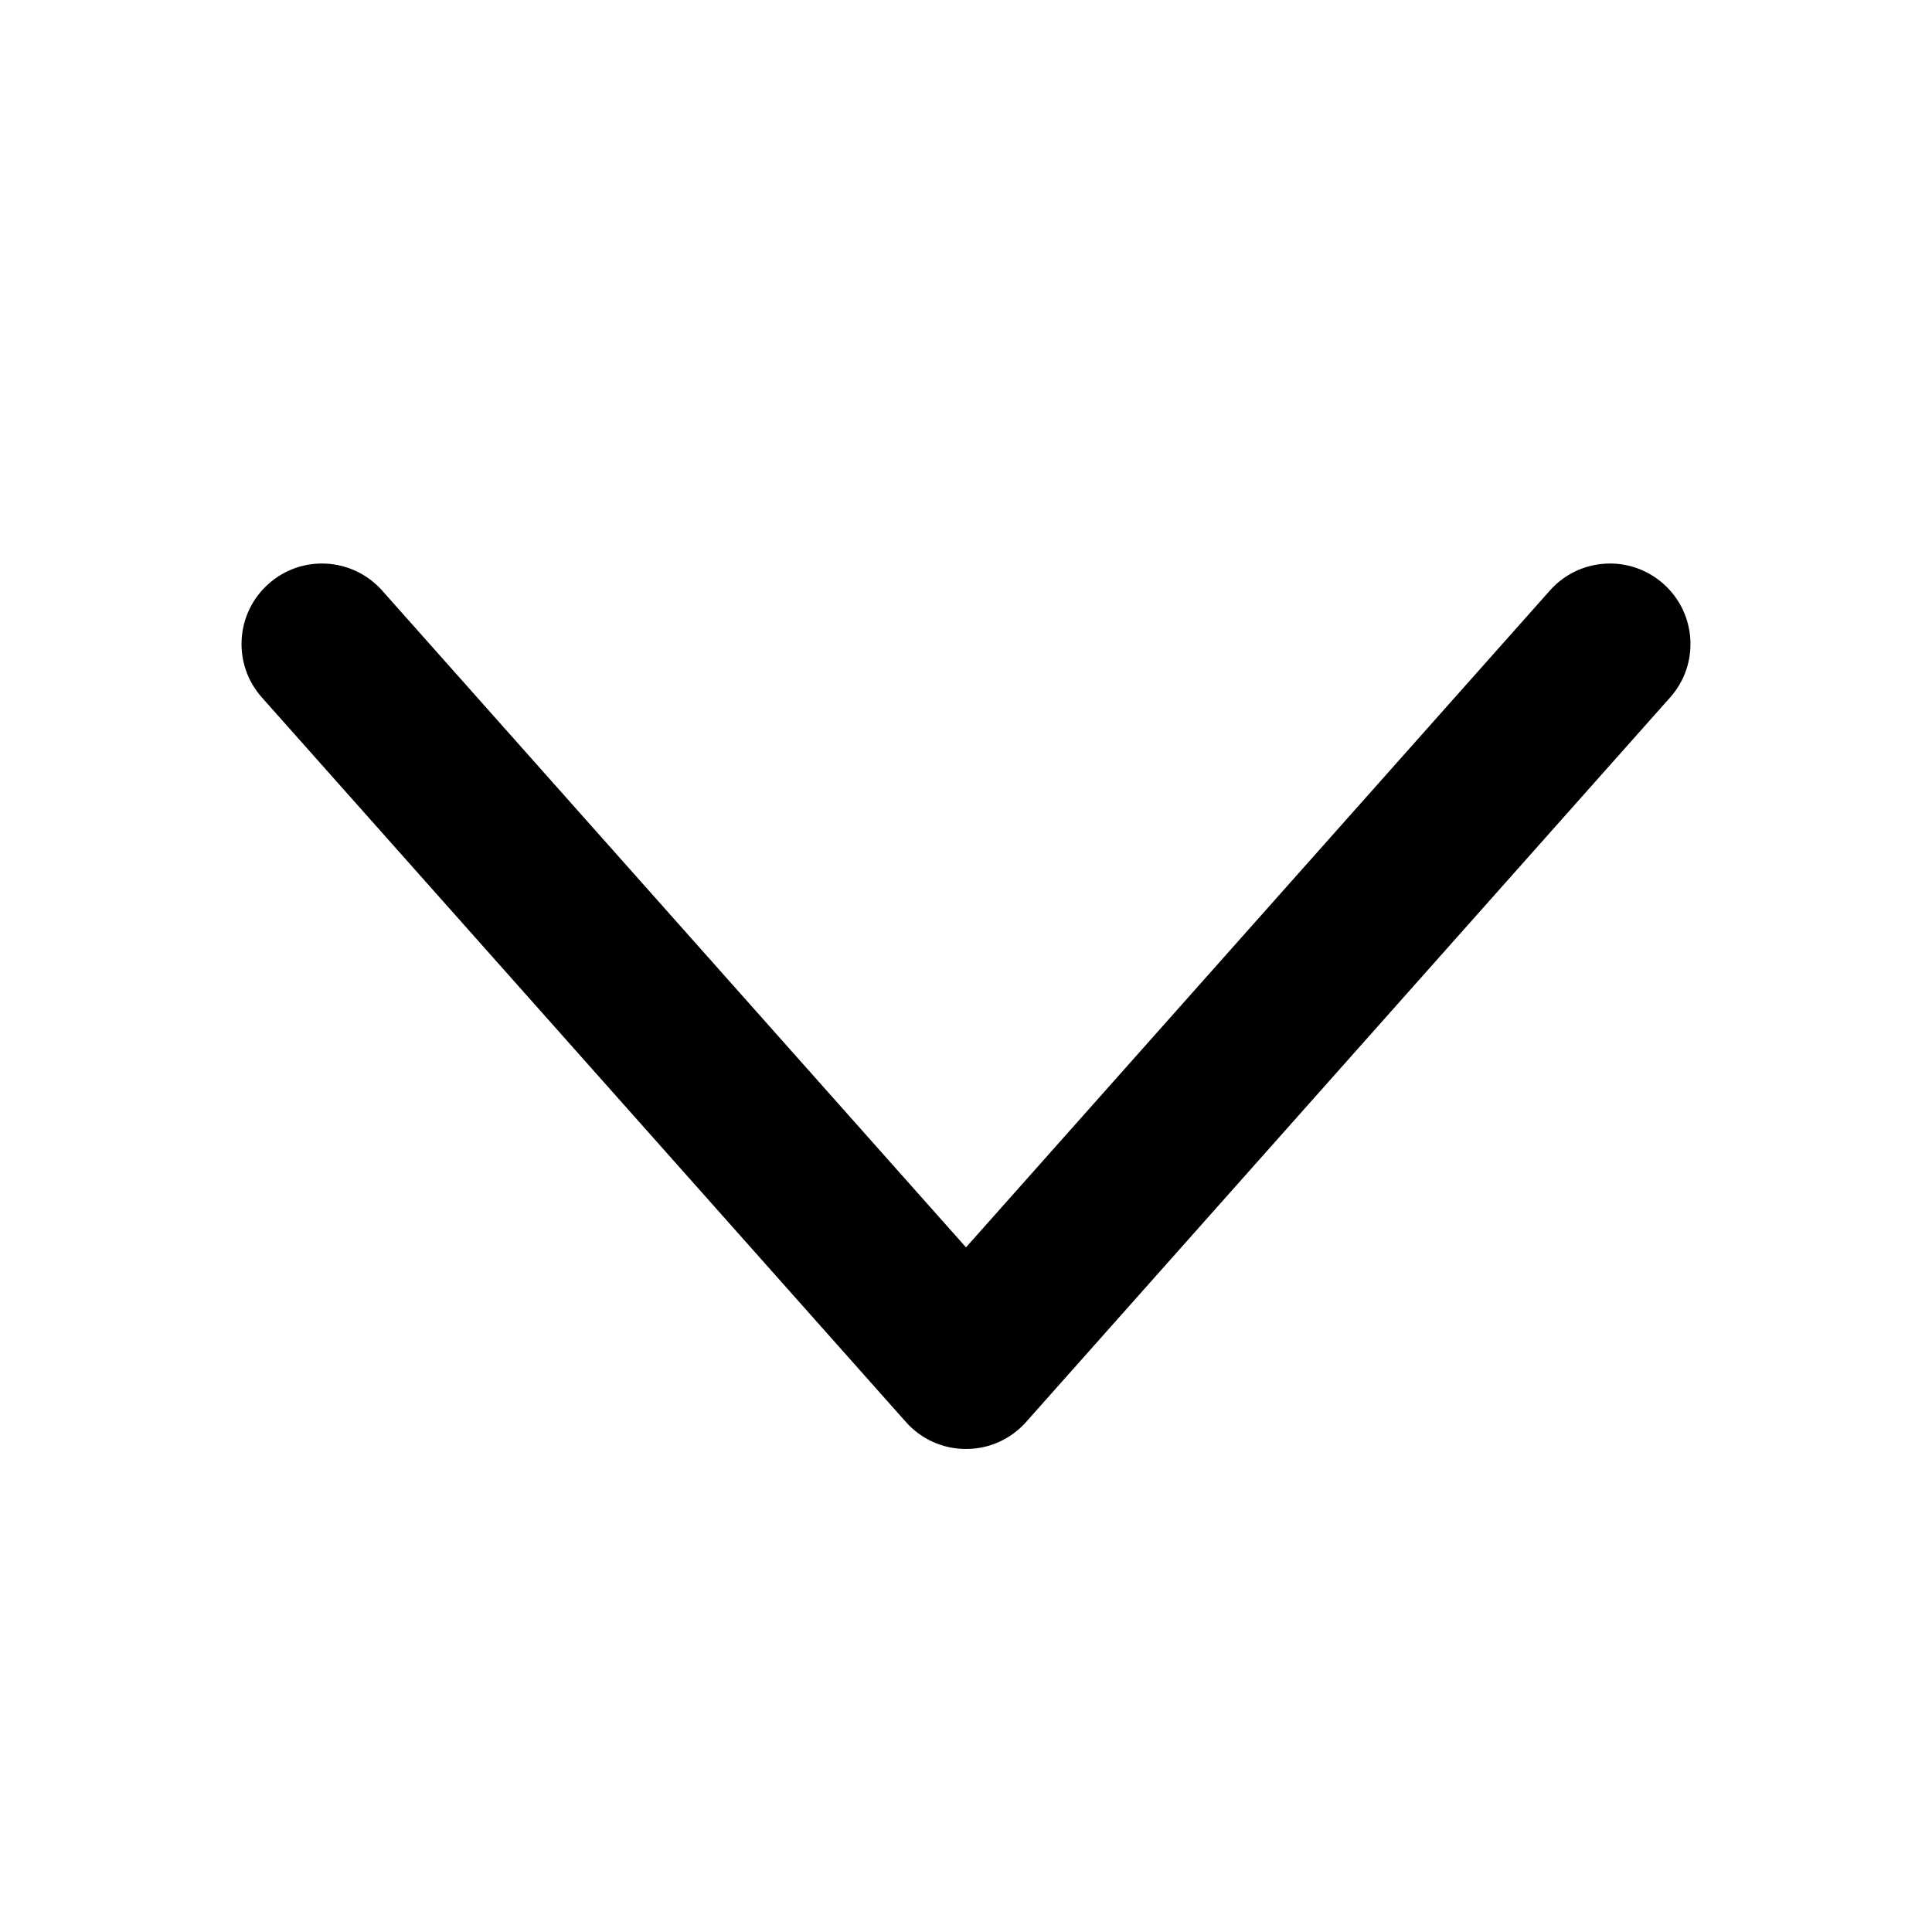
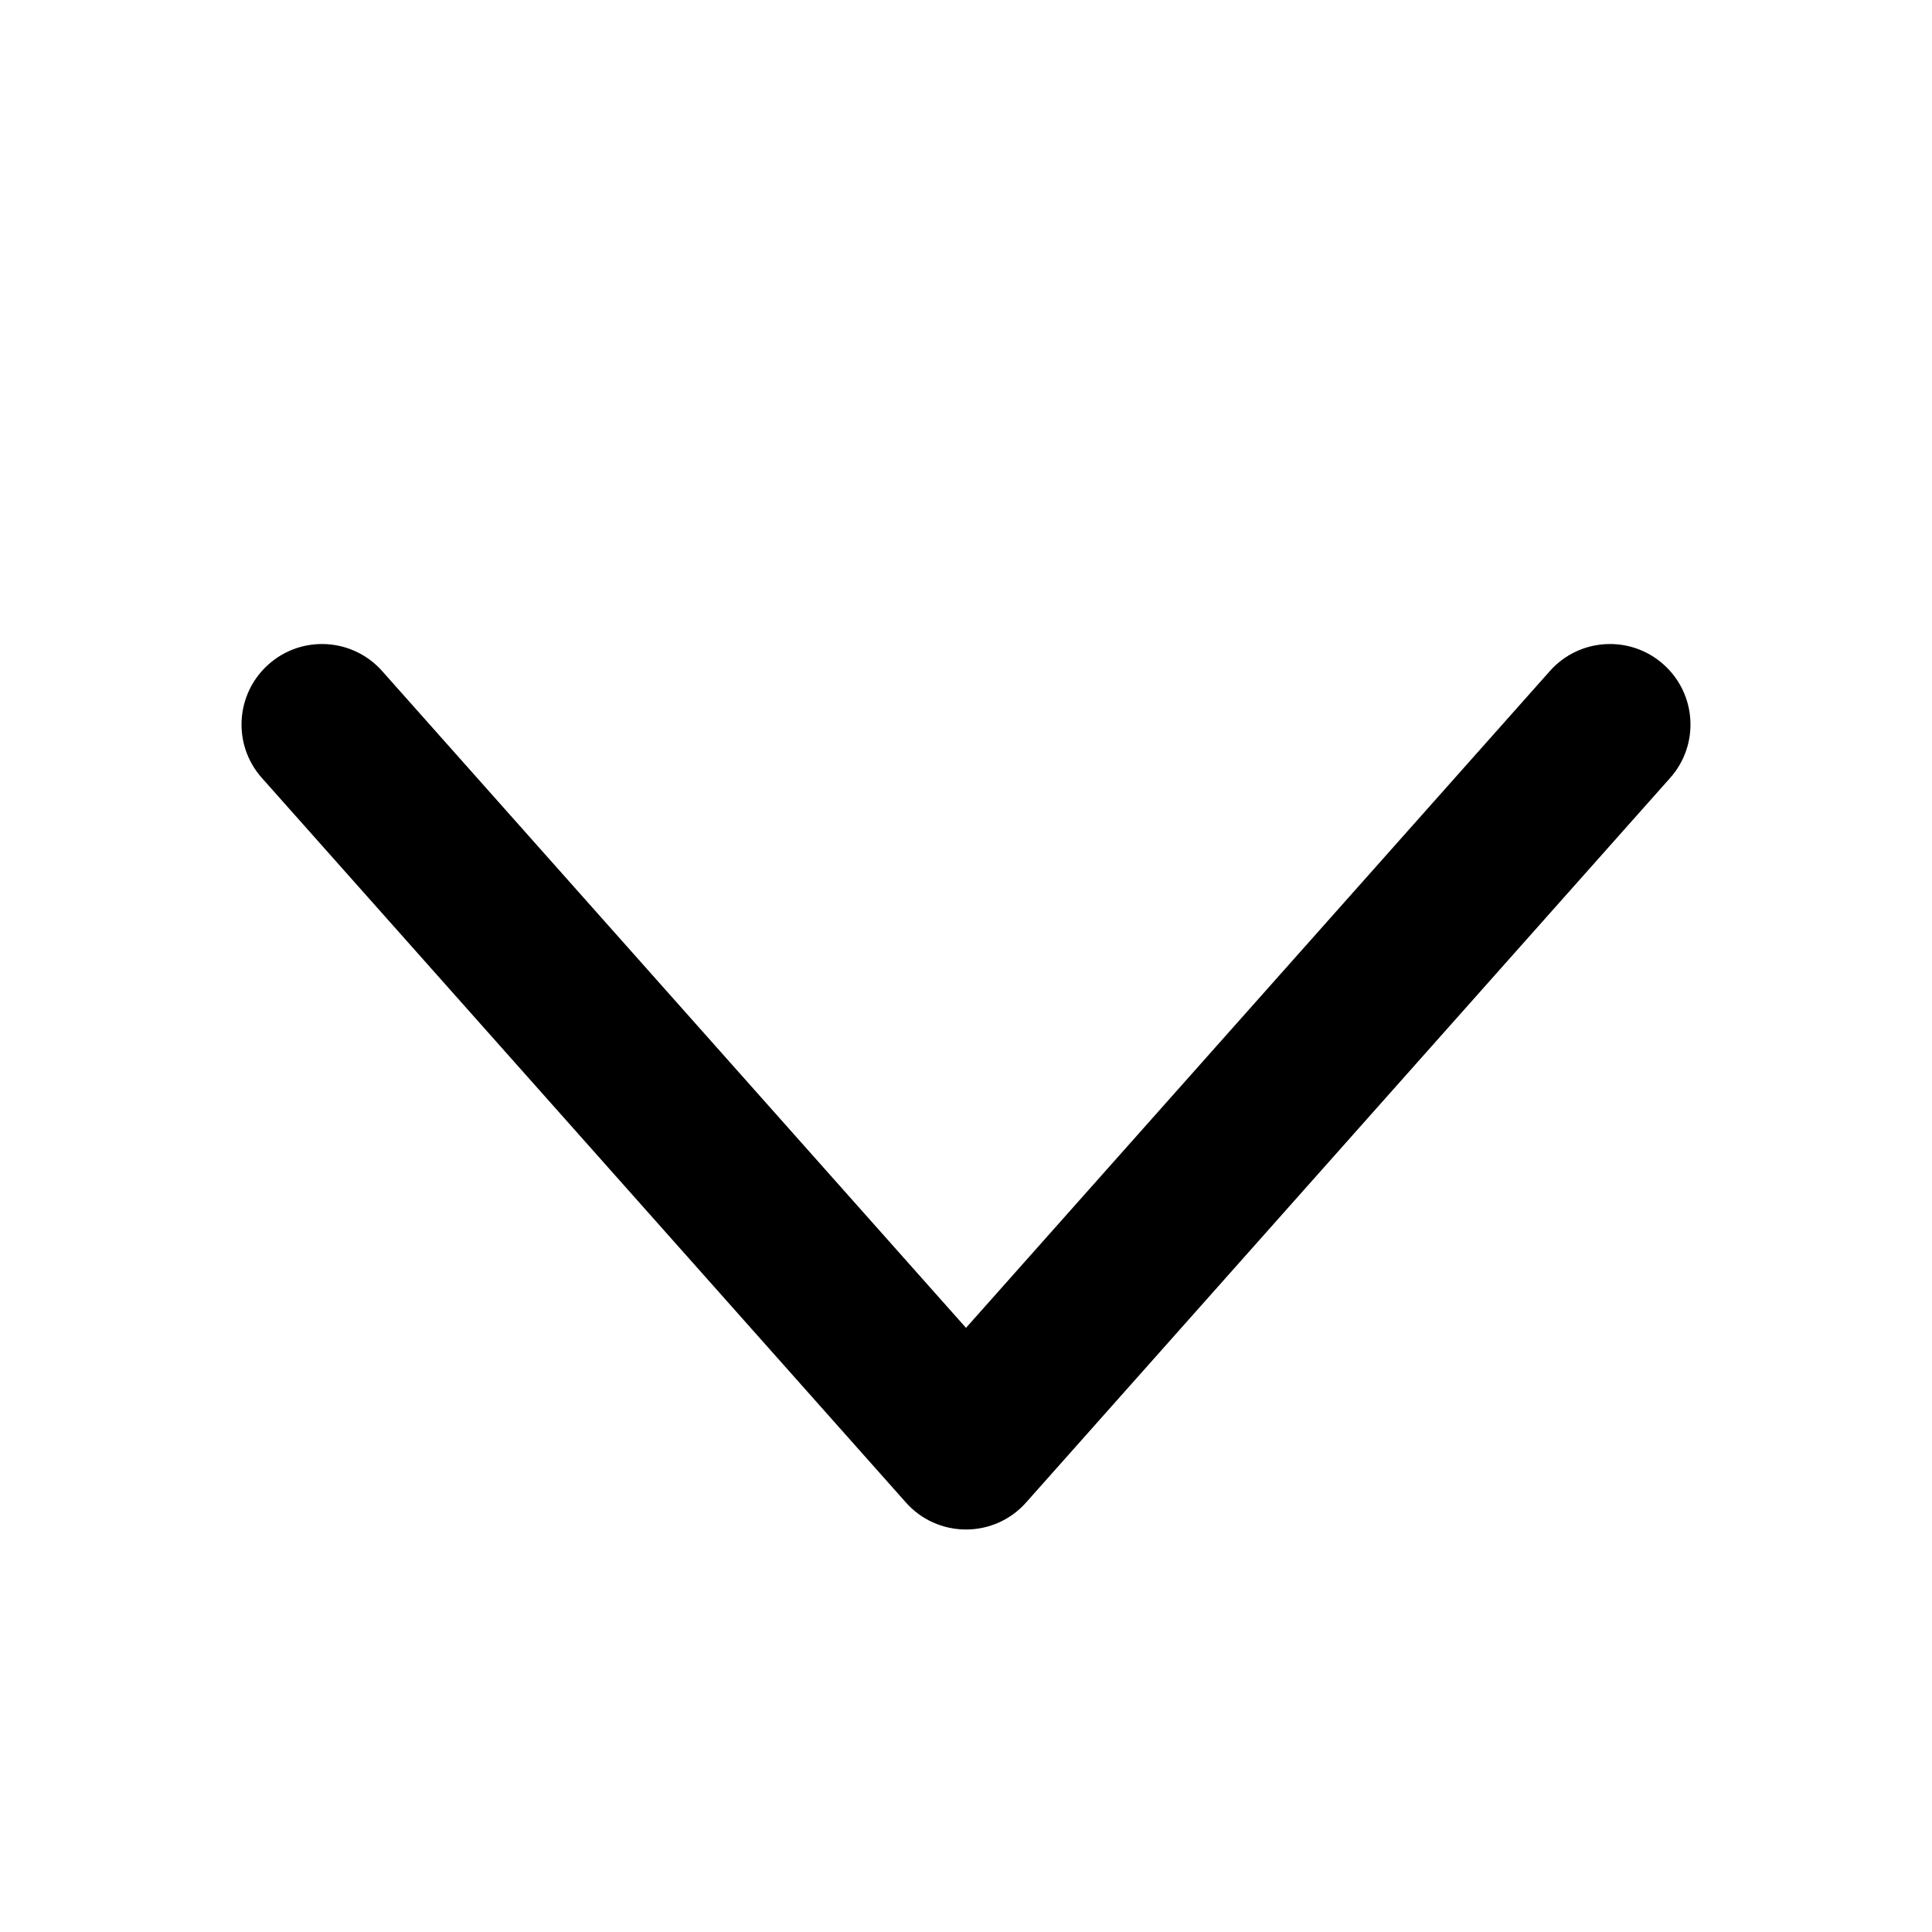
<svg xmlns="http://www.w3.org/2000/svg" viewBox="0 0 24 24" fill="currentColor">
-   <path fill-rule="evenodd" clip-rule="evenodd" d="M12 18C12.286 18 12.558 17.878 12.747 17.664L20.747 8.664C21.114 8.252 21.077 7.62 20.664 7.253C20.252 6.886 19.619 6.923 19.253 7.336L12 15.495L4.747 7.336C4.38 6.923 3.748 6.886 3.336 7.253C2.923 7.62 2.886 8.252 3.253 8.664L11.253 17.664C11.442 17.878 11.714 18 12 18Z" fill="currentColor" />
+   <path fill-rule="evenodd" clip-rule="evenodd" d="M12 19C12.286 19 12.558 18.878 12.747 18.664L20.747 9.664C21.114 9.252 21.077 8.62 20.664 8.253C20.252 7.886 19.619 7.923 19.253 8.336L12 16.495L4.747 8.336C4.38 7.923 3.748 7.886 3.336 8.253C2.923 8.62 2.886 9.252 3.253 9.664L11.253 18.664C11.442 18.878 11.714 19 12 19Z" fill="currentColor" />
</svg>
